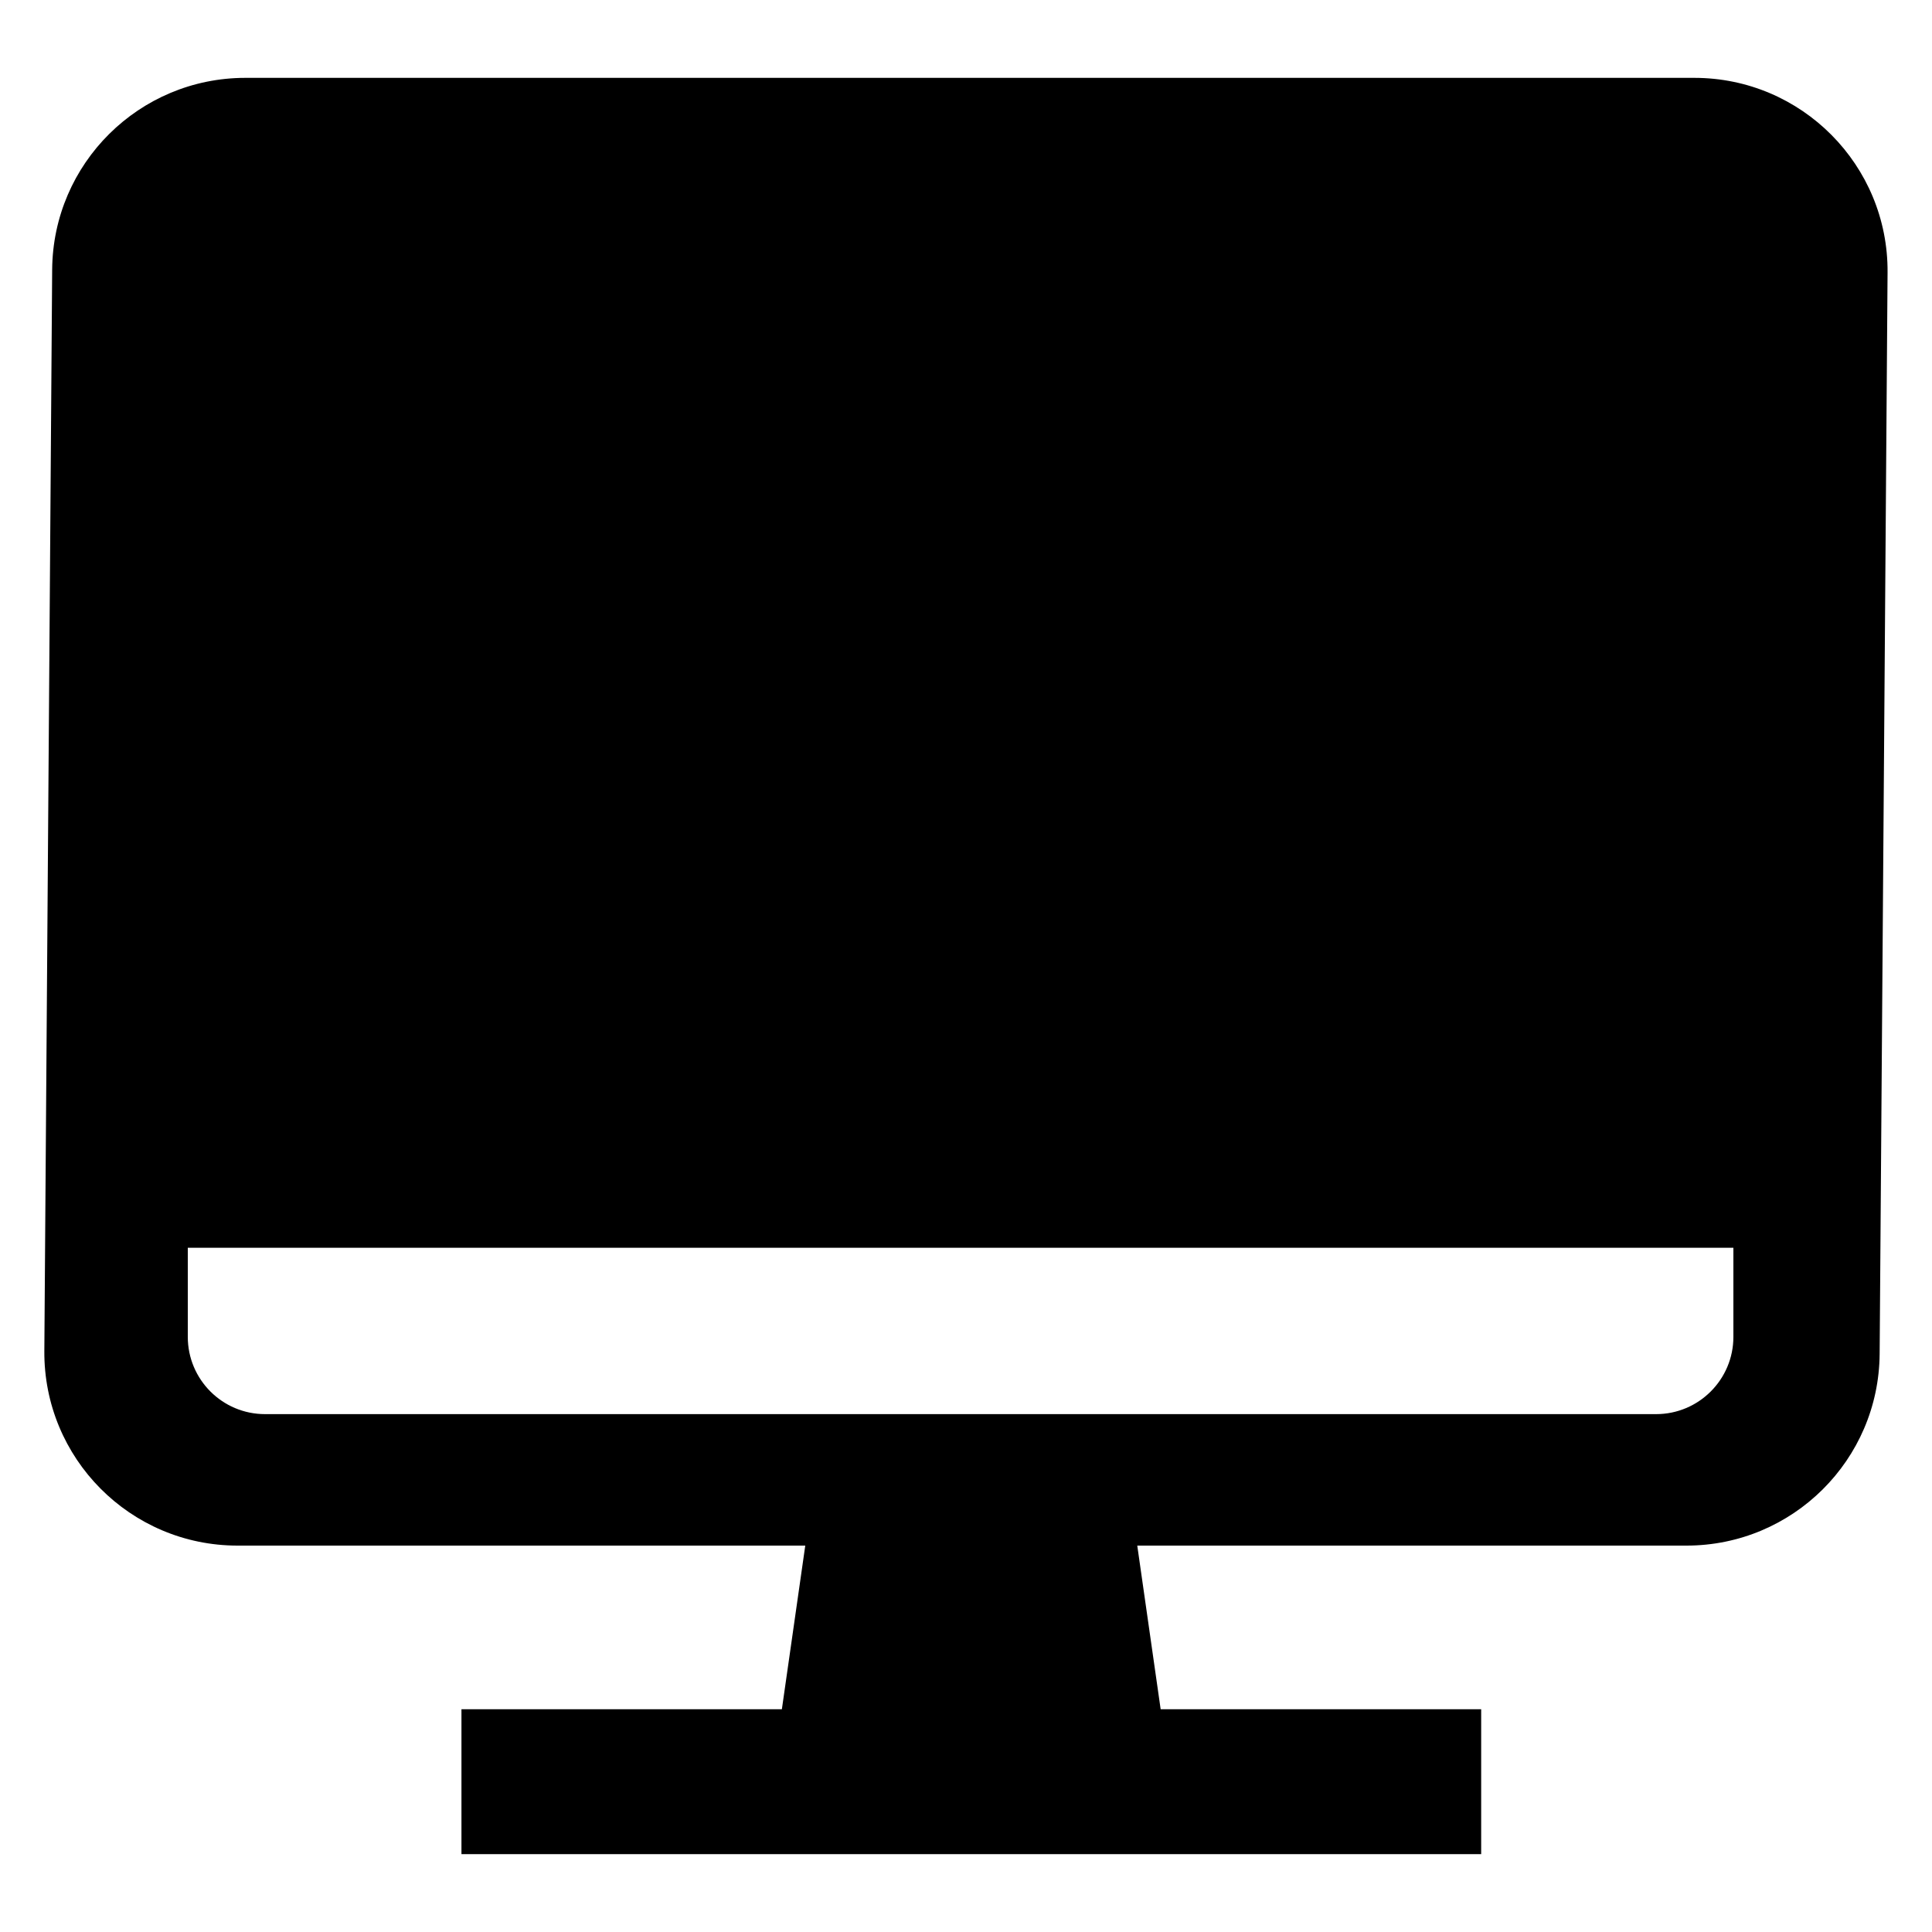
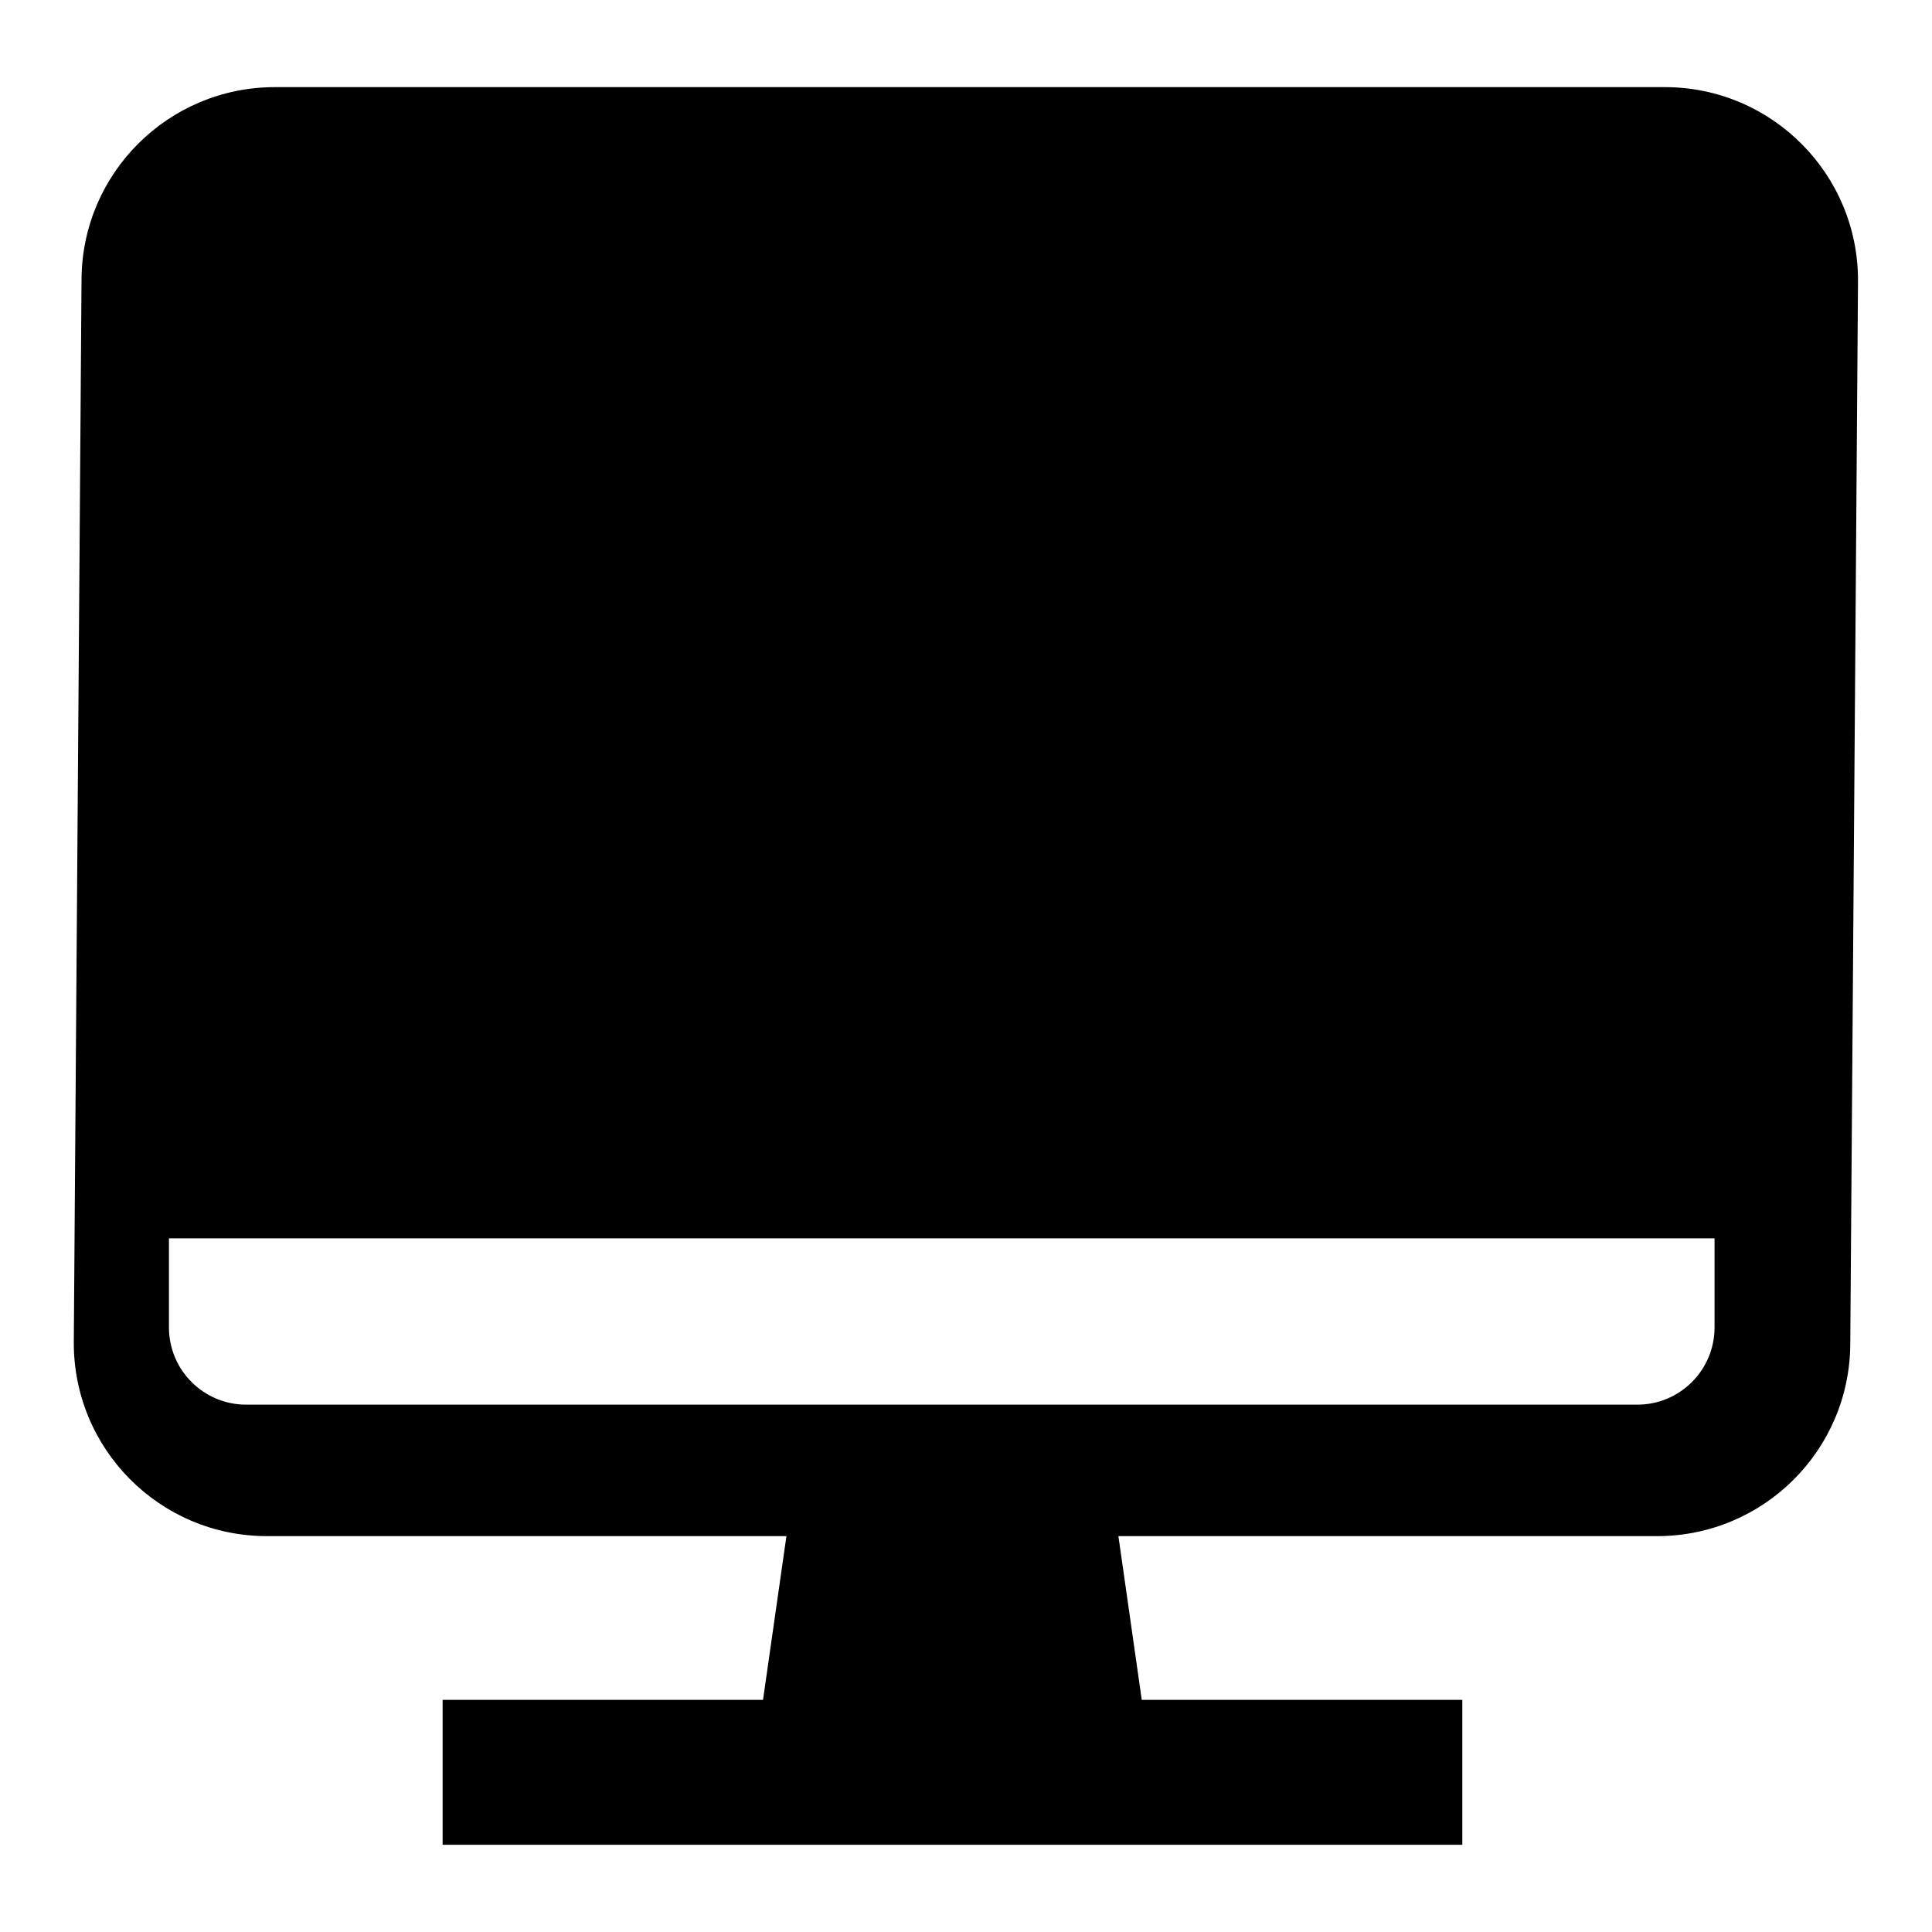
<svg xmlns="http://www.w3.org/2000/svg" width="20" height="20" viewBox="0 0 20 20" fill="none">
-   <path d="M4.777 17.694H15.333V19.194H4.777V17.694Z" fill="currentColor" />
-   <path fill-rule="evenodd" clip-rule="evenodd" d="M17.54 0.806C18.65 0.806 19.548 1.71 19.54 2.82L19.458 14.015C19.45 15.114 18.557 16 17.458 16H2.459C1.349 16 0.451 15.096 0.459 13.985L0.54 2.791C0.548 1.692 1.441 0.806 2.54 0.806H17.54ZM1.944 12.917V13.839C1.944 14.281 2.302 14.639 2.744 14.639H17.144C17.585 14.639 17.944 14.281 17.944 13.839V12.917H1.944Z" fill="currentColor" />
-   <path d="M8.471 15.056H11.638L12.166 18.75H7.943L8.471 15.056Z" fill="currentColor" />
+   <path d="M4.582 17.597H15.138V19.097H4.582V17.597Z" fill="currentColor" />
+   <path d="M17.234 0.902C18.345 0.902 19.242 1.807 19.234 2.917L19.154 13.917C19.146 15.016 18.253 15.902 17.154 15.902H2.764C1.653 15.902 0.756 14.998 0.764 13.888L0.844 2.888C0.852 1.789 1.745 0.903 2.844 0.902H17.234ZM1.749 12.819V13.741C1.749 14.183 2.107 14.541 2.549 14.541H16.949C17.391 14.541 17.749 14.183 17.749 13.741V12.819H1.749Z" fill="currentColor" />
+   <path d="M8.276 14.958H11.443L11.97 18.652H7.748L8.276 14.958Z" fill="currentColor" />
</svg>
